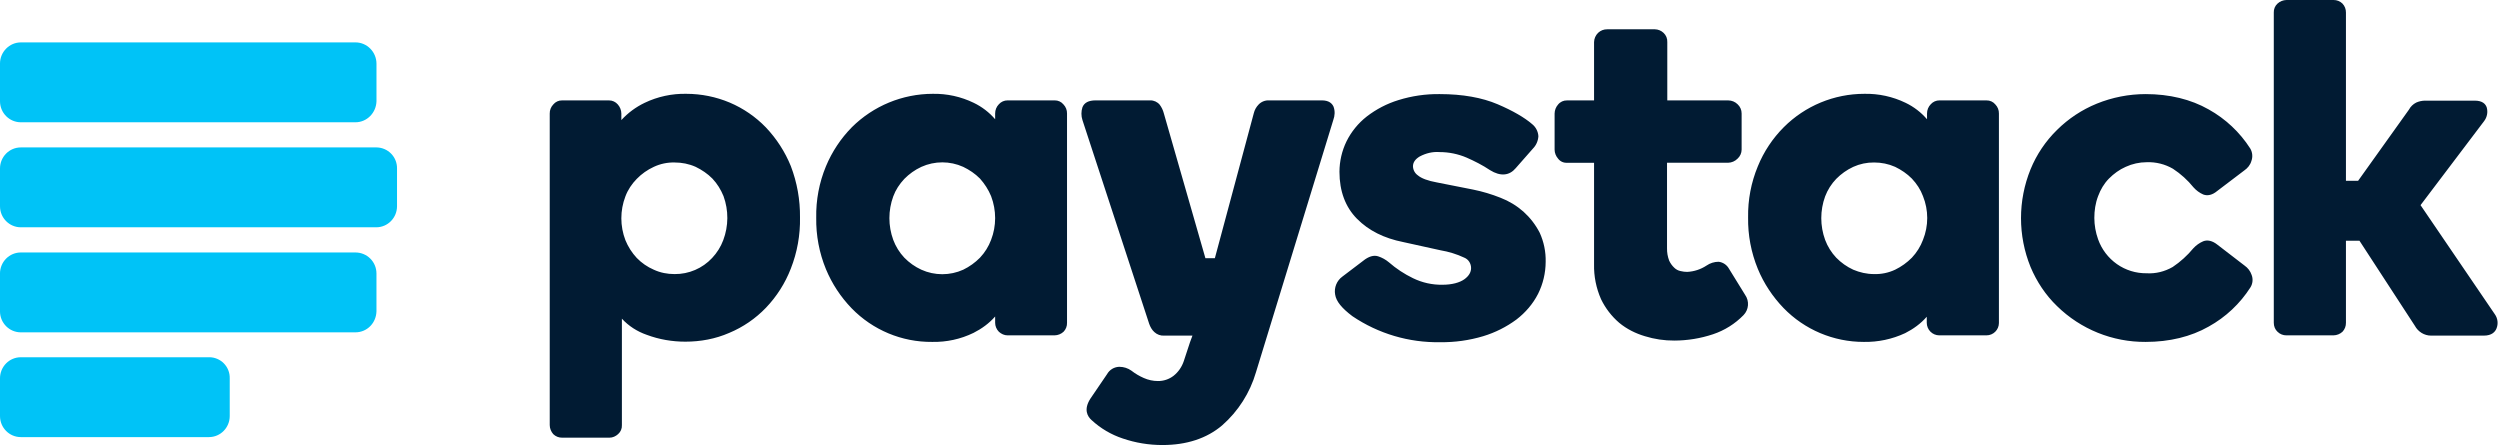
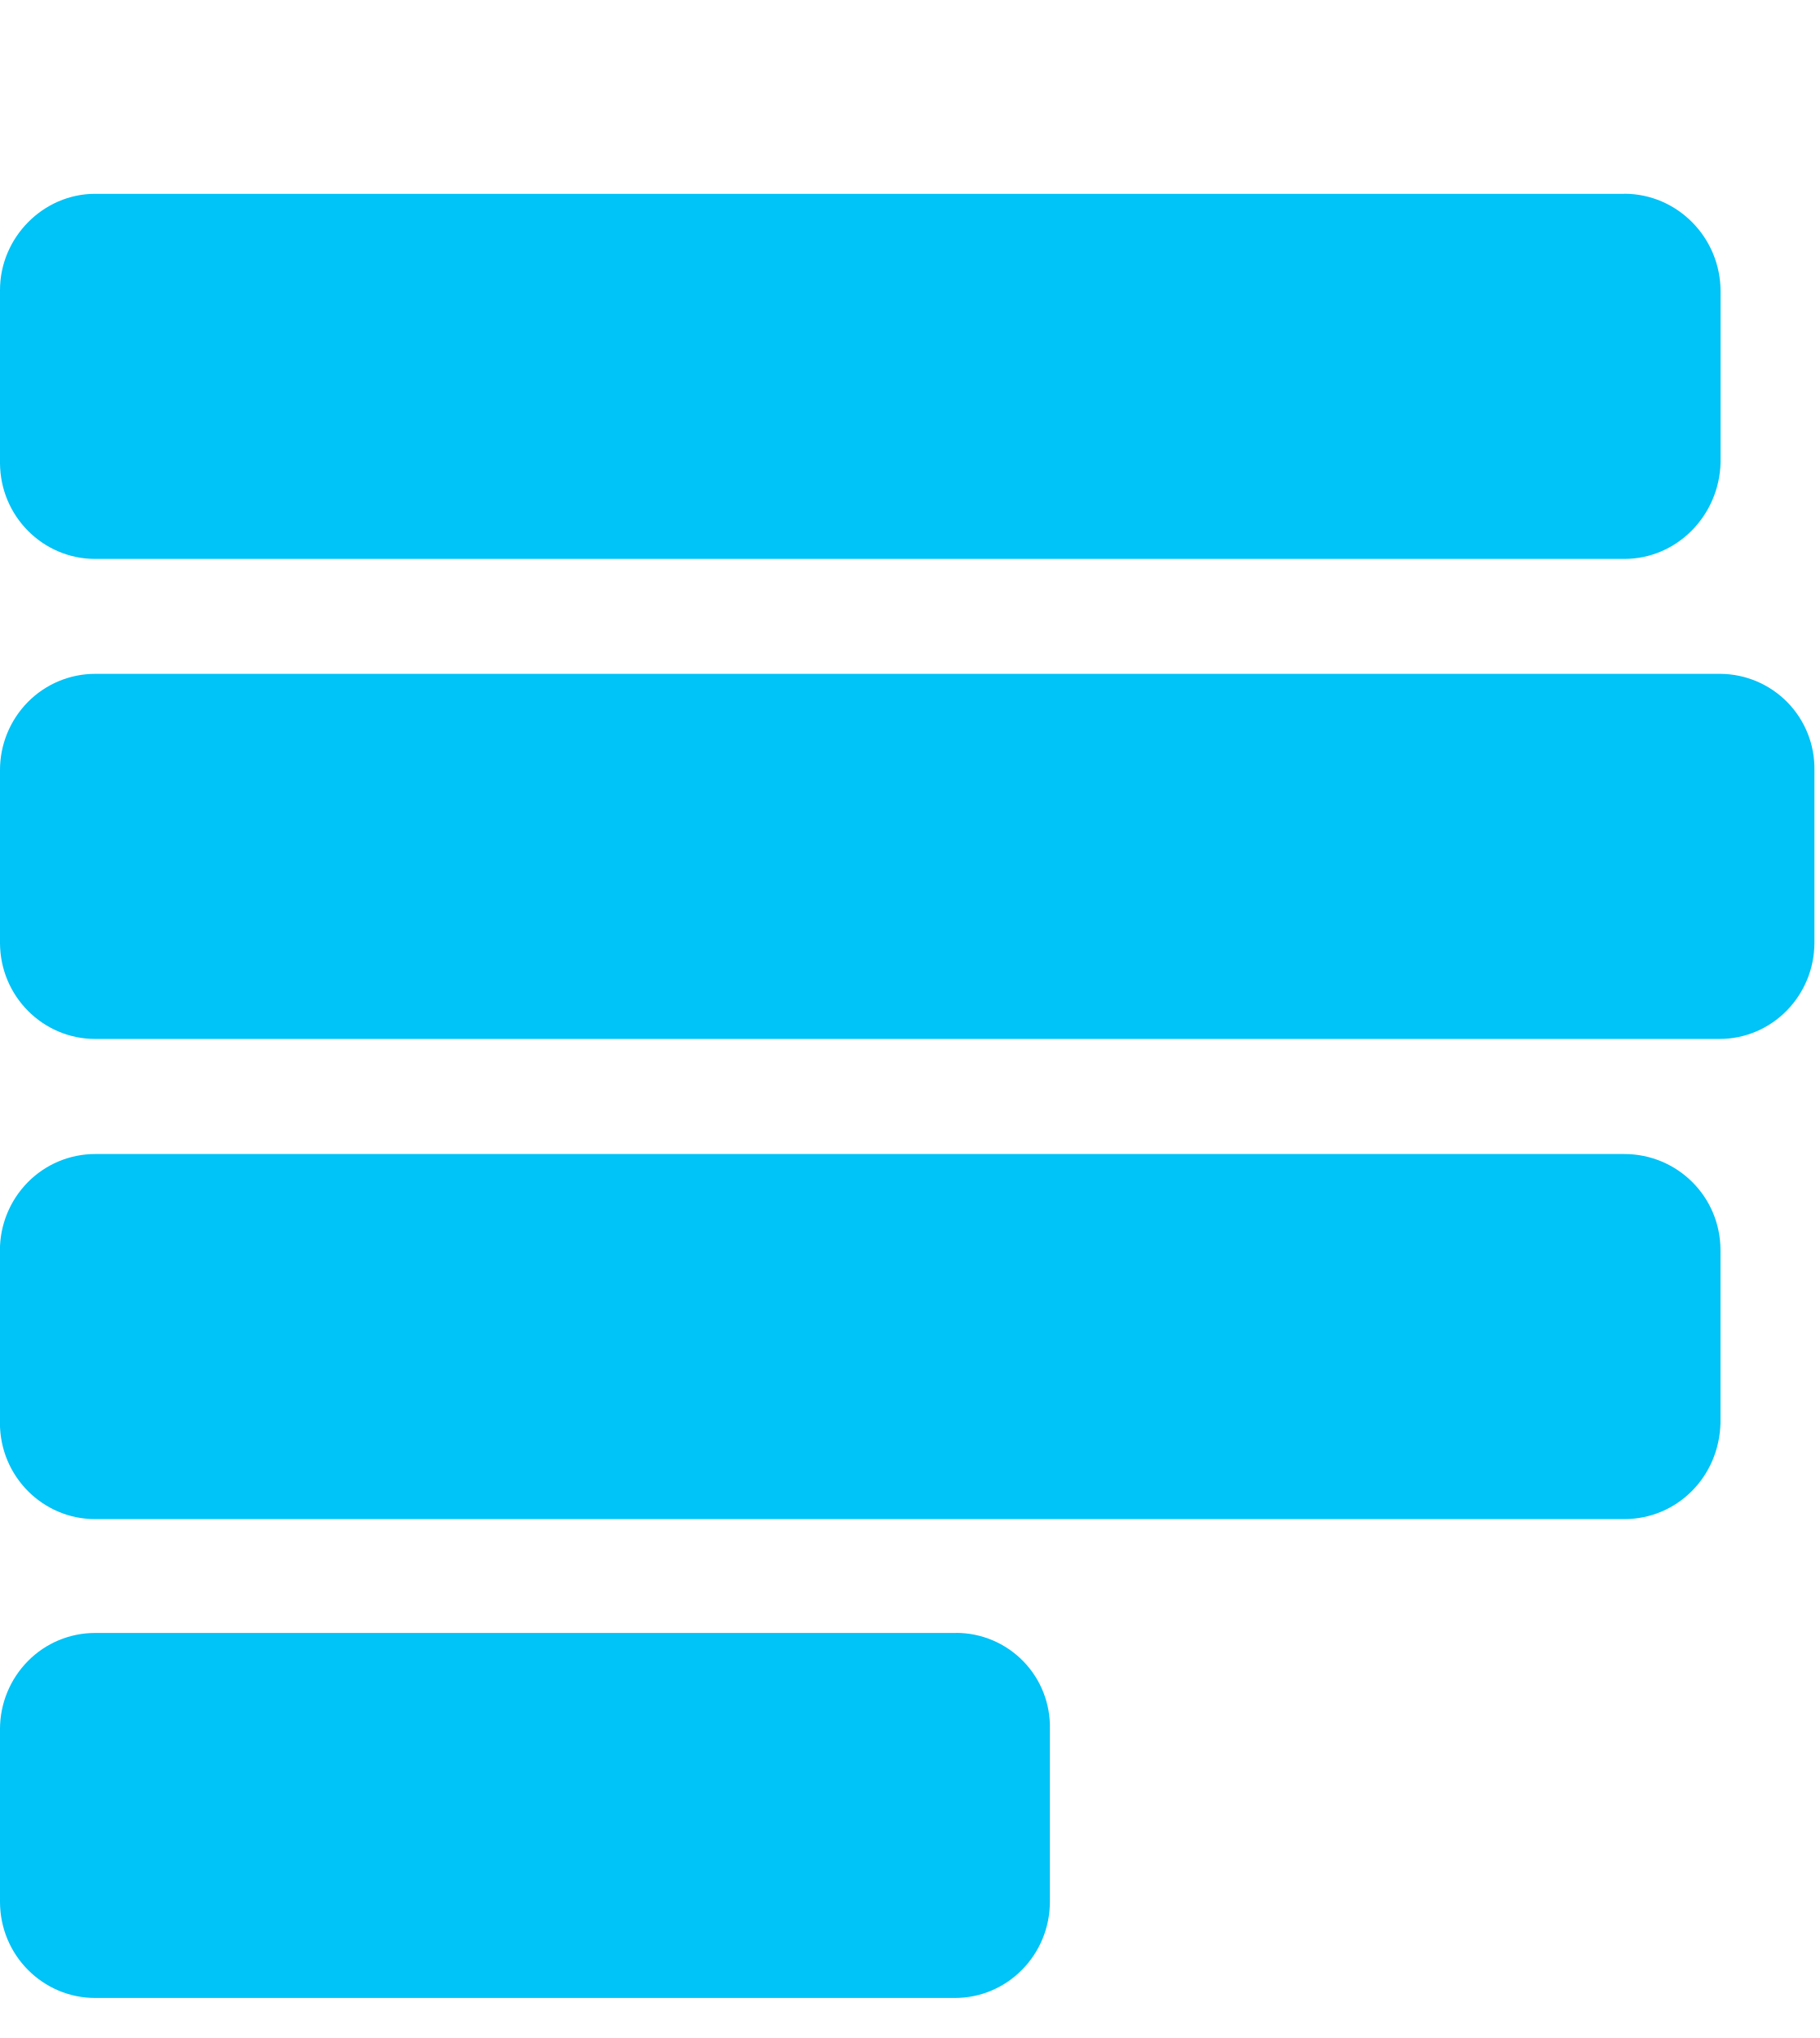
- <svg xmlns="http://www.w3.org/2000/svg" fill="none" viewBox="0 0 157 28">
-   <defs />
-   <g>
-     <path d="M22.32 2.663H1.306C.594 2.663 0 3.263 0 3.985v2.37c0 .74.594 1.324 1.307 1.324h21.012c.73 0 1.307-.602 1.324-1.323V4.002c0-.738-.594-1.34-1.323-1.34zm0 13.192H1.306a1.3 1.3 0 00-.924.388 1.33 1.33 0 00-.383.935v2.37c0 .74.594 1.323 1.307 1.323h21.012c.73 0 1.307-.584 1.324-1.322v-2.371c0-.739-.594-1.323-1.323-1.323zm-9.183 6.58H1.307c-.347 0-.68.139-.924.387a1.33 1.33 0 00-.383.935v2.37c0 .74.594 1.323 1.307 1.323H13.12c.73 0 1.307-.6 1.307-1.322v-2.371a1.29 1.29 0 00-1.29-1.323zM23.643 9.258H1.307c-.347 0-.68.14-.924.387a1.33 1.33 0 00-.383.936v2.37c0 .739.594 1.323 1.307 1.323h22.32c.73 0 1.306-.601 1.306-1.323v-2.37a1.301 1.301 0 00-1.29-1.323z" fill="#00C3F7" />
-     <path d="M48.101 8.005a6.927 6.927 0 00-2.274-1.563 7.041 7.041 0 00-2.716-.55 5.767 5.767 0 00-2.63.567c-.55.263-1.046.63-1.46 1.082V7.13a.876.876 0 00-.22-.567.721.721 0 00-.56-.258h-2.937a.697.697 0 00-.56.258.796.796 0 00-.221.567v19.566c0 .206.085.412.22.566a.776.776 0 00.56.224h2.971c.204 0 .39-.086.543-.224a.7.7 0 00.238-.566v-6.683c.424.464.967.808 1.561 1.014.781.292 1.596.43 2.427.43.95 0 1.884-.173 2.75-.55a6.859 6.859 0 002.308-1.58 7.45 7.45 0 001.562-2.457 8.34 8.34 0 00.577-3.213 8.761 8.761 0 00-.577-3.229A7.775 7.775 0 0048.1 8.005zm-2.681 7.077a3.33 3.33 0 01-.696 1.117 3.177 3.177 0 01-2.36 1.013c-.458 0-.899-.086-1.306-.275a3.324 3.324 0 01-1.07-.738 3.673 3.673 0 01-.713-1.117 3.837 3.837 0 010-2.748c.153-.412.408-.79.713-1.1a3.576 3.576 0 011.07-.755 2.888 2.888 0 011.306-.275c.459 0 .9.086 1.324.274.39.19.747.43 1.053.74.305.326.526.686.696 1.099a3.976 3.976 0 01-.017 2.765zm20.808-8.778h-2.953a.728.728 0 00-.543.24.823.823 0 00-.237.585v.36a4.143 4.143 0 00-1.341-1.03 5.652 5.652 0 00-2.58-.567 7.222 7.222 0 00-5.075 2.096 7.733 7.733 0 00-1.63 2.456 8.036 8.036 0 00-.61 3.23 8.15 8.15 0 00.61 3.23 7.88 7.88 0 001.613 2.456 6.959 6.959 0 005.058 2.112c.9.018 1.782-.171 2.597-.567.509-.257.984-.6 1.358-1.03v.395c0 .206.084.412.237.567.153.137.34.223.543.223h2.953a.855.855 0 00.56-.223.768.768 0 00.221-.567V7.129a.796.796 0 00-.22-.567.697.697 0 00-.56-.258zm-3.988 8.761a3.33 3.33 0 01-.696 1.117 3.83 3.83 0 01-1.052.755c-.832.378-1.8.378-2.631 0a3.575 3.575 0 01-1.07-.755 3.326 3.326 0 01-.695-1.117 3.976 3.976 0 010-2.731c.152-.412.39-.773.696-1.1.305-.309.661-.566 1.069-.755a3.194 3.194 0 012.63 0c.391.189.748.429 1.053.738.289.327.526.687.696 1.1.34.893.34 1.872 0 2.748zm33.437-1.77a4.794 4.794 0 00-1.443-.875 10.054 10.054 0 00-1.731-.516l-2.258-.446c-.577-.103-.984-.258-1.205-.447a.712.712 0 01-.305-.567c0-.24.136-.446.424-.618.39-.206.815-.31 1.256-.275.577 0 1.154.12 1.68.343.51.224 1.019.482 1.477.79.662.413 1.222.344 1.612-.12l1.087-1.236c.203-.207.322-.481.34-.773a1.06 1.06 0 00-.408-.773c-.459-.395-1.188-.825-2.156-1.237-.967-.412-2.19-.636-3.632-.636a8.343 8.343 0 00-2.597.378 6.273 6.273 0 00-1.986 1.03 4.552 4.552 0 00-1.273 1.564 4.417 4.417 0 00-.441 1.907c0 1.22.373 2.216 1.103 2.954.73.739 1.698 1.22 2.903 1.46l2.342.516c.51.086 1.018.24 1.494.464.254.103.424.36.424.652 0 .258-.136.498-.424.705-.289.206-.764.343-1.375.343a4.051 4.051 0 01-1.85-.412 6.792 6.792 0 01-1.51-.996 2.037 2.037 0 00-.68-.378c-.271-.086-.594 0-.95.292l-1.29.979a1.147 1.147 0 00-.458 1.134c.067.43.424.858 1.086 1.357a9.543 9.543 0 005.516 1.632 8.993 8.993 0 002.699-.378 6.83 6.83 0 002.087-1.048c.56-.43 1.036-.98 1.358-1.615a4.543 4.543 0 00.475-2.01 4.168 4.168 0 00-.373-1.82 4.638 4.638 0 00-1.018-1.323zm12.899 3.574a.857.857 0 00-.645-.43c-.271 0-.543.086-.764.24a2.43 2.43 0 01-1.205.396c-.136 0-.288-.017-.424-.052a.777.777 0 01-.39-.206 1.43 1.43 0 01-.323-.446 2.092 2.092 0 01-.136-.79v-5.36h3.836a.86.86 0 00.594-.258.77.77 0 00.255-.567V7.13a.773.773 0 00-.255-.584.833.833 0 00-.577-.24h-3.836v-3.66a.736.736 0 00-.237-.584.814.814 0 00-.544-.223h-2.987a.817.817 0 00-.577.223.838.838 0 00-.254.584v3.66h-1.698a.697.697 0 00-.56.257.876.876 0 00-.22.567v2.267c0 .206.084.413.22.567a.65.65 0 00.56.258h1.698v6.373a5.14 5.14 0 00.441 2.199 4.575 4.575 0 001.137 1.477c.475.395 1.035.67 1.612.842a6.125 6.125 0 001.851.275 7.73 7.73 0 002.427-.396 4.802 4.802 0 001.918-1.202.999.999 0 00.101-1.271l-1.018-1.65zm16.175-10.565h-2.953a.728.728 0 00-.543.24.822.822 0 00-.238.585v.36a4.13 4.13 0 00-1.341-1.03 5.67 5.67 0 00-2.596-.567 7.152 7.152 0 00-5.058 2.096 7.468 7.468 0 00-1.63 2.456 8.017 8.017 0 00-.611 3.212 8.156 8.156 0 00.611 3.23c.374.91.934 1.752 1.613 2.456a7.006 7.006 0 005.041 2.13 5.884 5.884 0 002.596-.55c.51-.257.985-.6 1.358-1.03v.378c.002.21.084.41.23.557a.783.783 0 00.551.233h2.97a.78.78 0 00.781-.773V7.13a.795.795 0 00-.221-.567.696.696 0 00-.56-.258zm-3.988 8.761a3.34 3.34 0 01-.696 1.117 3.83 3.83 0 01-1.053.755 2.907 2.907 0 01-1.323.275c-.459 0-.9-.103-1.307-.275a3.576 3.576 0 01-1.07-.755 3.34 3.34 0 01-.696-1.117 3.982 3.982 0 010-2.731 3.27 3.27 0 01.696-1.1c.306-.309.662-.566 1.07-.755a3.077 3.077 0 011.307-.275c.458 0 .899.086 1.323.274.391.19.747.43 1.053.74.305.326.543.686.696 1.099a3.67 3.67 0 010 2.748zm20.198 1.615l-1.698-1.306c-.322-.257-.628-.326-.899-.223a1.82 1.82 0 00-.628.447 6.03 6.03 0 01-1.29 1.168c-.509.292-1.07.43-1.647.395a3.165 3.165 0 01-1.855-.575 3.224 3.224 0 01-1.183-1.555 4.046 4.046 0 01-.237-1.34c0-.464.067-.928.237-1.374.153-.413.374-.79.679-1.1.306-.309.662-.567 1.052-.739a3.175 3.175 0 011.324-.291 3.06 3.06 0 011.647.412 5.61 5.61 0 011.29 1.168c.169.189.373.343.611.447.271.103.577.034.882-.224l1.698-1.288c.203-.138.373-.344.441-.584a.923.923 0 00-.068-.79 7.35 7.35 0 00-2.614-2.457c-1.12-.635-2.461-.962-3.955-.962a8.163 8.163 0 00-3.072.601 7.65 7.65 0 00-2.495 1.65 7.357 7.357 0 00-1.663 2.473 8.154 8.154 0 000 6.133c.39.927.95 1.769 1.663 2.456a7.876 7.876 0 005.567 2.25c1.494 0 2.835-.326 3.955-.962a7.307 7.307 0 002.631-2.473.886.886 0 00.068-.773 1.167 1.167 0 00-.441-.584zm15.716 3.057l-4.667-6.854 3.989-5.273a.978.978 0 00.169-.86c-.068-.205-.254-.429-.746-.429h-3.157a1.39 1.39 0 00-.527.12 1.058 1.058 0 00-.458.447l-3.191 4.467h-.764V.79a.794.794 0 00-.22-.567.78.78 0 00-.56-.223h-2.954a.856.856 0 00-.56.223.72.72 0 00-.237.567v19.48c0 .223.084.43.237.567a.778.778 0 00.56.223h2.954a.856.856 0 00.56-.223.794.794 0 00.22-.567v-5.153h.849l3.479 5.342c.204.378.595.618 1.019.618h3.31c.509 0 .712-.24.797-.446a.933.933 0 00-.102-.894zM83.015 6.304h-3.31a.852.852 0 00-.662.258 1.178 1.178 0 00-.305.55l-2.445 9.104H75.7l-2.613-9.104a1.54 1.54 0 00-.255-.533.756.756 0 00-.594-.275h-3.429c-.44 0-.712.138-.831.43-.085.257-.085.55 0 .807l4.192 12.798c.068.189.17.378.323.515.17.155.39.24.627.223h1.766l-.153.413-.39 1.185c-.12.36-.34.687-.645.927a1.58 1.58 0 01-.985.327c-.305 0-.61-.069-.882-.19a3.618 3.618 0 01-.781-.463 1.29 1.29 0 00-.747-.24h-.034a.908.908 0 00-.747.463l-1.052 1.546c-.424.67-.187 1.1.085 1.34a5.36 5.36 0 001.952 1.151 7.679 7.679 0 002.495.412c1.51 0 2.783-.412 3.75-1.236a7.067 7.067 0 002.122-3.333l4.855-15.838c.102-.275.119-.567.017-.842-.085-.189-.272-.395-.73-.395z" fill="#011B33" />
-   </g>
+ <svg xmlns="http://www.w3.org/2000/svg" fill="none" viewBox="0 0 25 28">
+   <path d="M22.32 2.663H1.306C.594 2.663 0 3.263 0 3.985v2.37c0 .74.594 1.324 1.307 1.324h21.012c.73 0 1.307-.602 1.324-1.323V4.002c0-.738-.594-1.34-1.323-1.34zm0 13.192H1.306a1.3 1.3 0 00-.924.388 1.33 1.33 0 00-.383.935v2.37c0 .74.594 1.323 1.307 1.323h21.012c.73 0 1.307-.584 1.324-1.322v-2.371c0-.739-.594-1.323-1.323-1.323zm-9.183 6.58H1.307c-.347 0-.68.139-.924.387a1.33 1.33 0 00-.383.935v2.37c0 .74.594 1.323 1.307 1.323H13.12c.73 0 1.307-.6 1.307-1.322v-2.371a1.29 1.29 0 00-1.29-1.323zM23.643 9.258H1.307c-.347 0-.68.14-.924.387a1.33 1.33 0 00-.383.936v2.37c0 .739.594 1.323 1.307 1.323h22.32c.73 0 1.306-.601 1.306-1.323v-2.37a1.301 1.301 0 00-1.29-1.323z" fill="#00C3F7" />
</svg>
